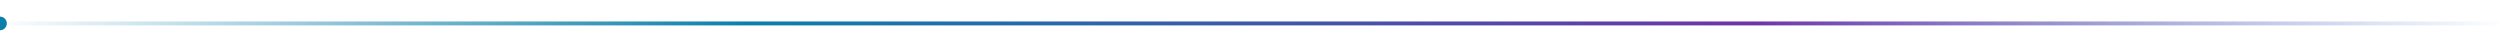
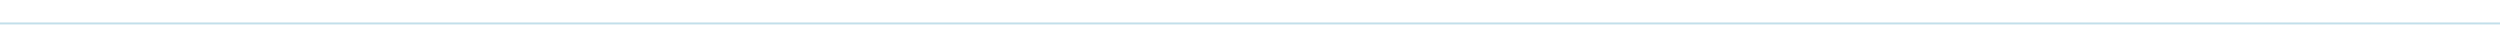
<svg xmlns="http://www.w3.org/2000/svg" width="1280" height="24" viewBox="0 0 1280 24" role="img" aria-labelledby="t">
-   <style>@keyframes run{from{transform:translateX(0)}to{transform:translateX(1280px)}}.dot{animation:run 6s cubic-bezier(.5,0,.5,1) infinite alternate}@media (prefers-reduced-motion: reduce){*{animation:none!important}}</style>
+   <style>@keyframes comet{from{transform:translateX(0)}to{transform:translateX(1600px)}}.comet{animation:comet 5s cubic-bezier(.6,0,.4,1) infinite}@media (prefers-reduced-motion: reduce){*{animation:none!important}}</style>
  <defs>
-     <linearGradient id="d" x1="0" x2="1">
+     <linearGradient id="comet" x1="0" x2="1">
      <stop offset="0" stop-color="#0B7FAA" stop-opacity="0" />
-       <stop offset=".3" stop-color="#0B7FAA" />
-       <stop offset=".7" stop-color="#6E35A8" />
-       <stop offset="1" stop-color="#2F6CC0" stop-opacity="0" />
+       <stop offset=".8" stop-color="#6E35A8" />
+       <stop offset="1" stop-color="#0C131D" />
    </linearGradient>
+     <filter id="cg" x="-20%" y="-300%" width="140%" height="700%">
+       <feGaussianBlur stdDeviation="3" />
+     </filter>
  </defs>
-   <rect x="0" y="11.0" width="1280" height="2" rx="1" fill="url(#d)" />
-   <circle class="dot" cx="0" cy="12.0" r="3.5" fill="#0B7FAA" />
+   <rect x="0" y="11.5" width="1280" height="1" fill="#0B7FAA" opacity=".25" />
+   <g class="comet">
+     <rect x="-282" y="9.0" width="256" height="6" rx="3" fill="url(#comet)" filter="url(#cg)" />
+     <rect x="-282" y="11.0" width="256" height="2" rx="1" fill="url(#comet)" />
+   </g>
</svg>
